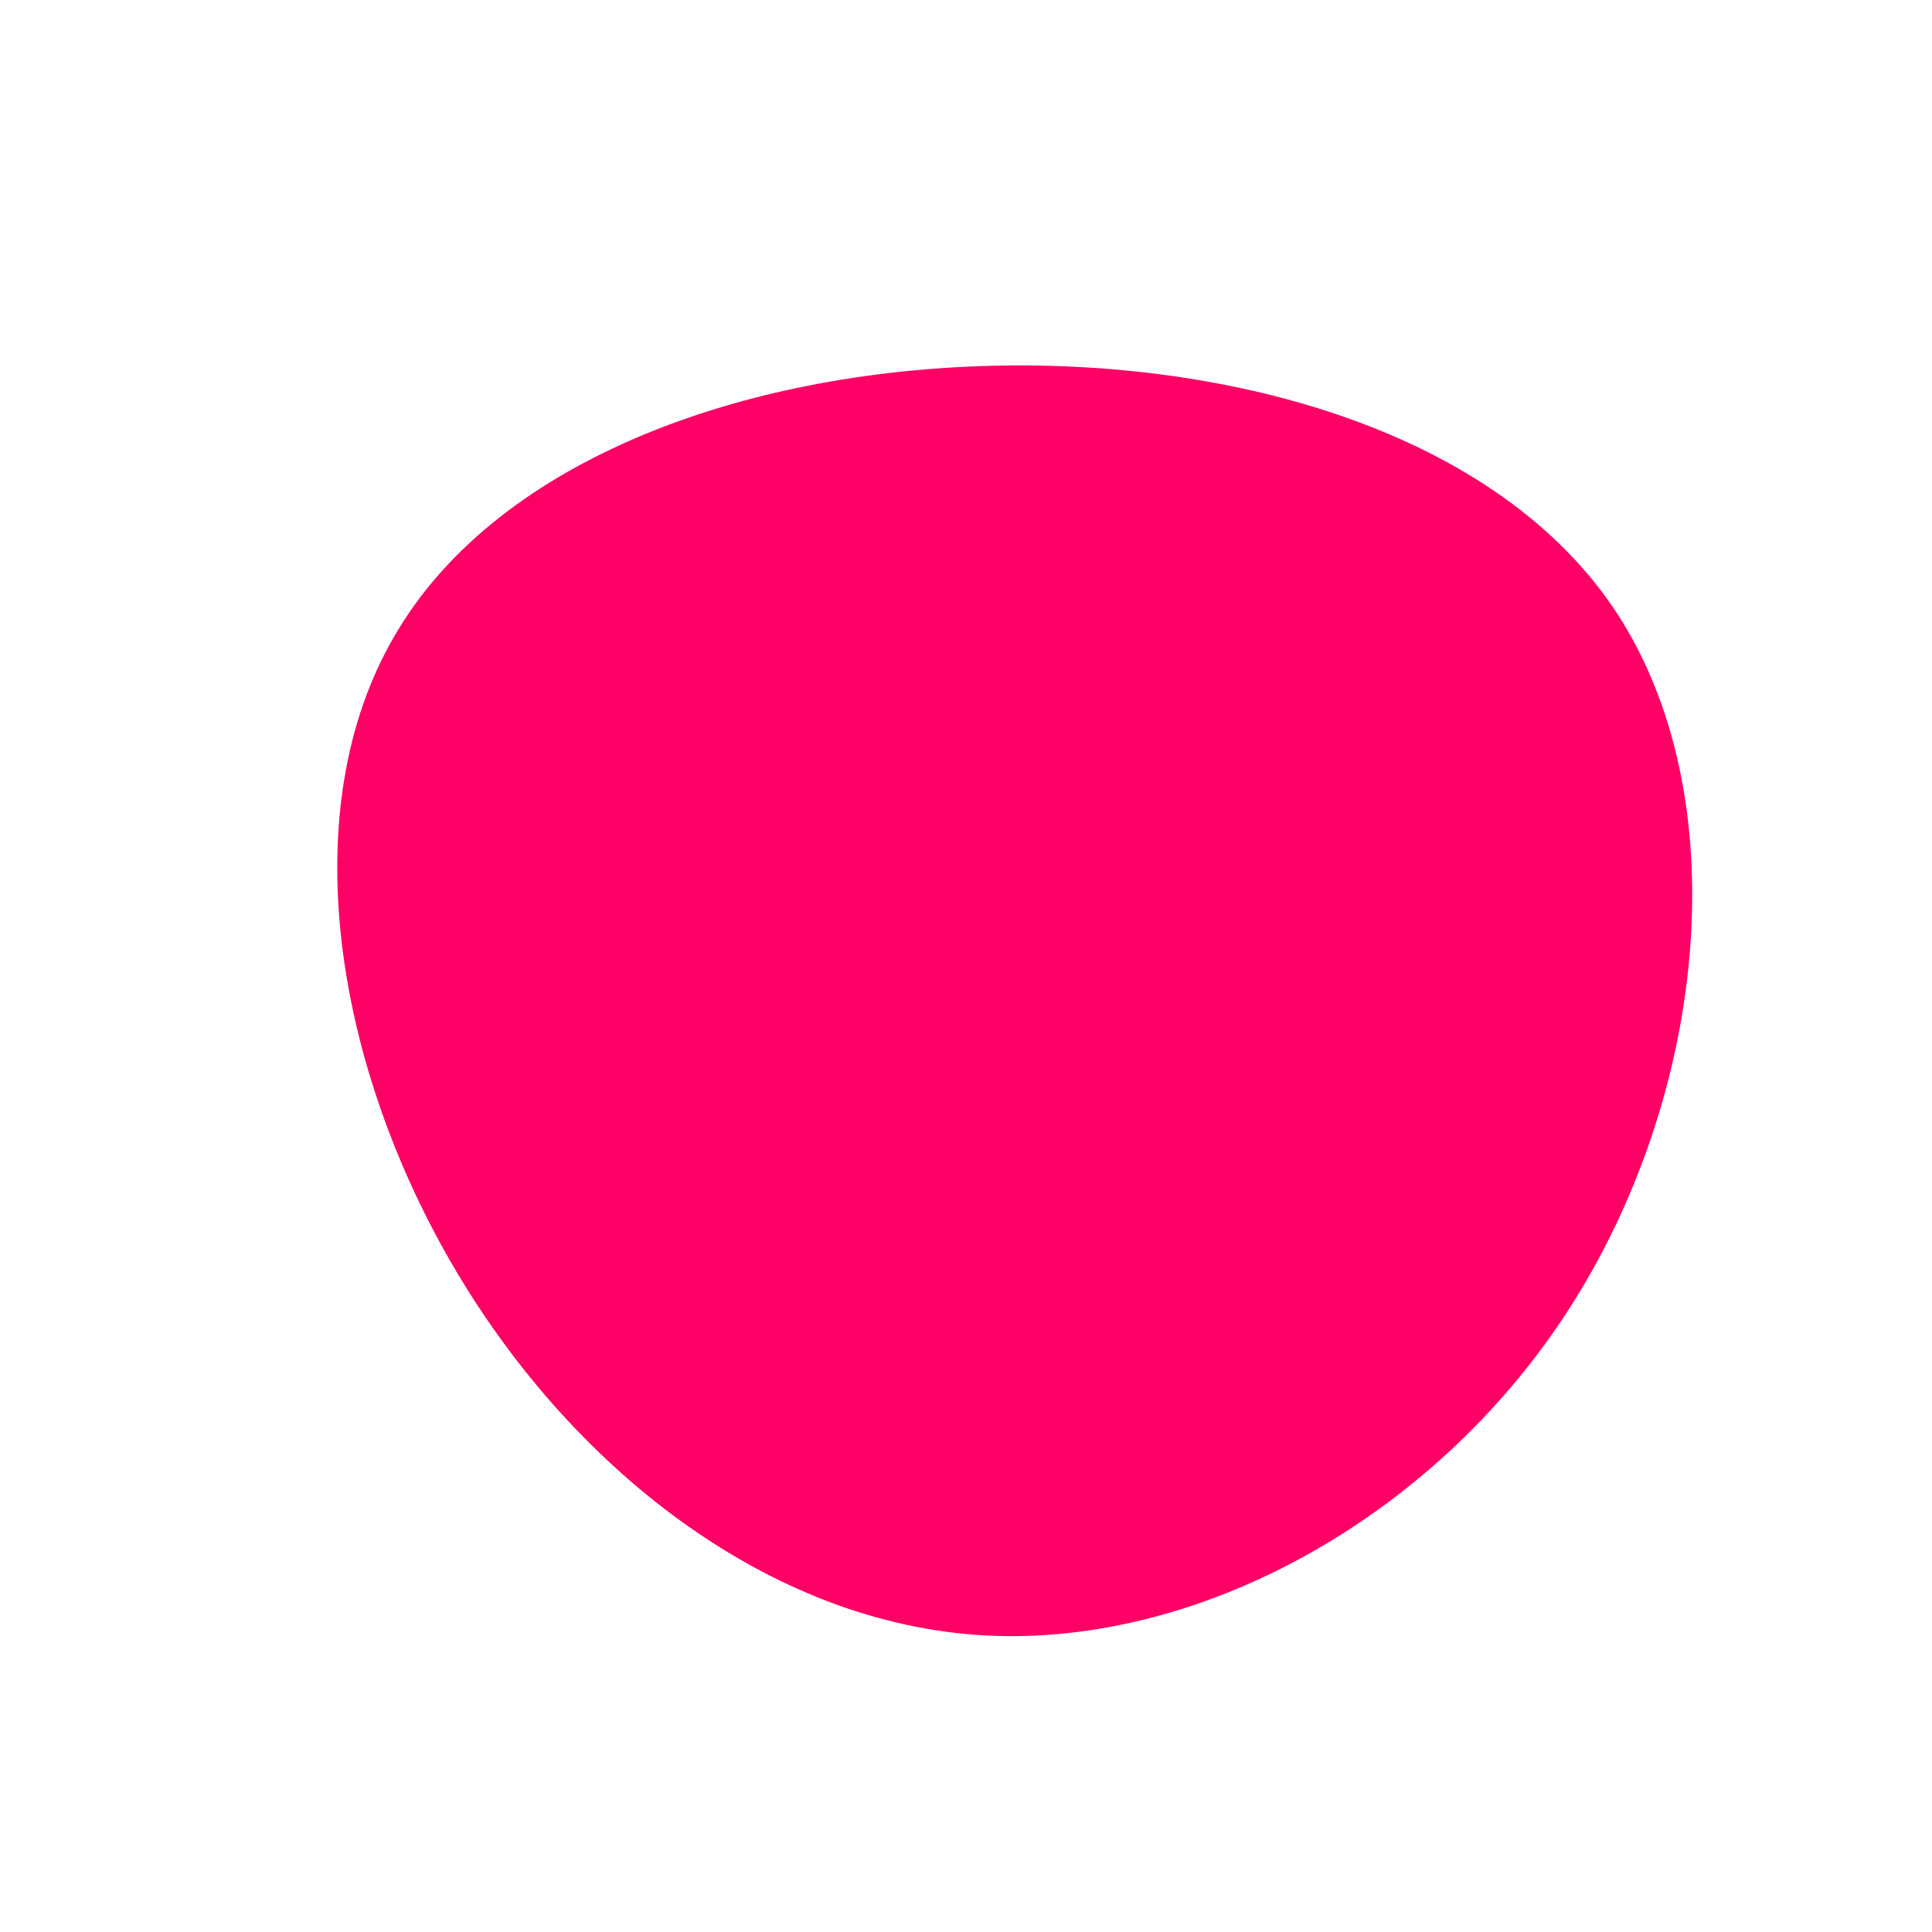
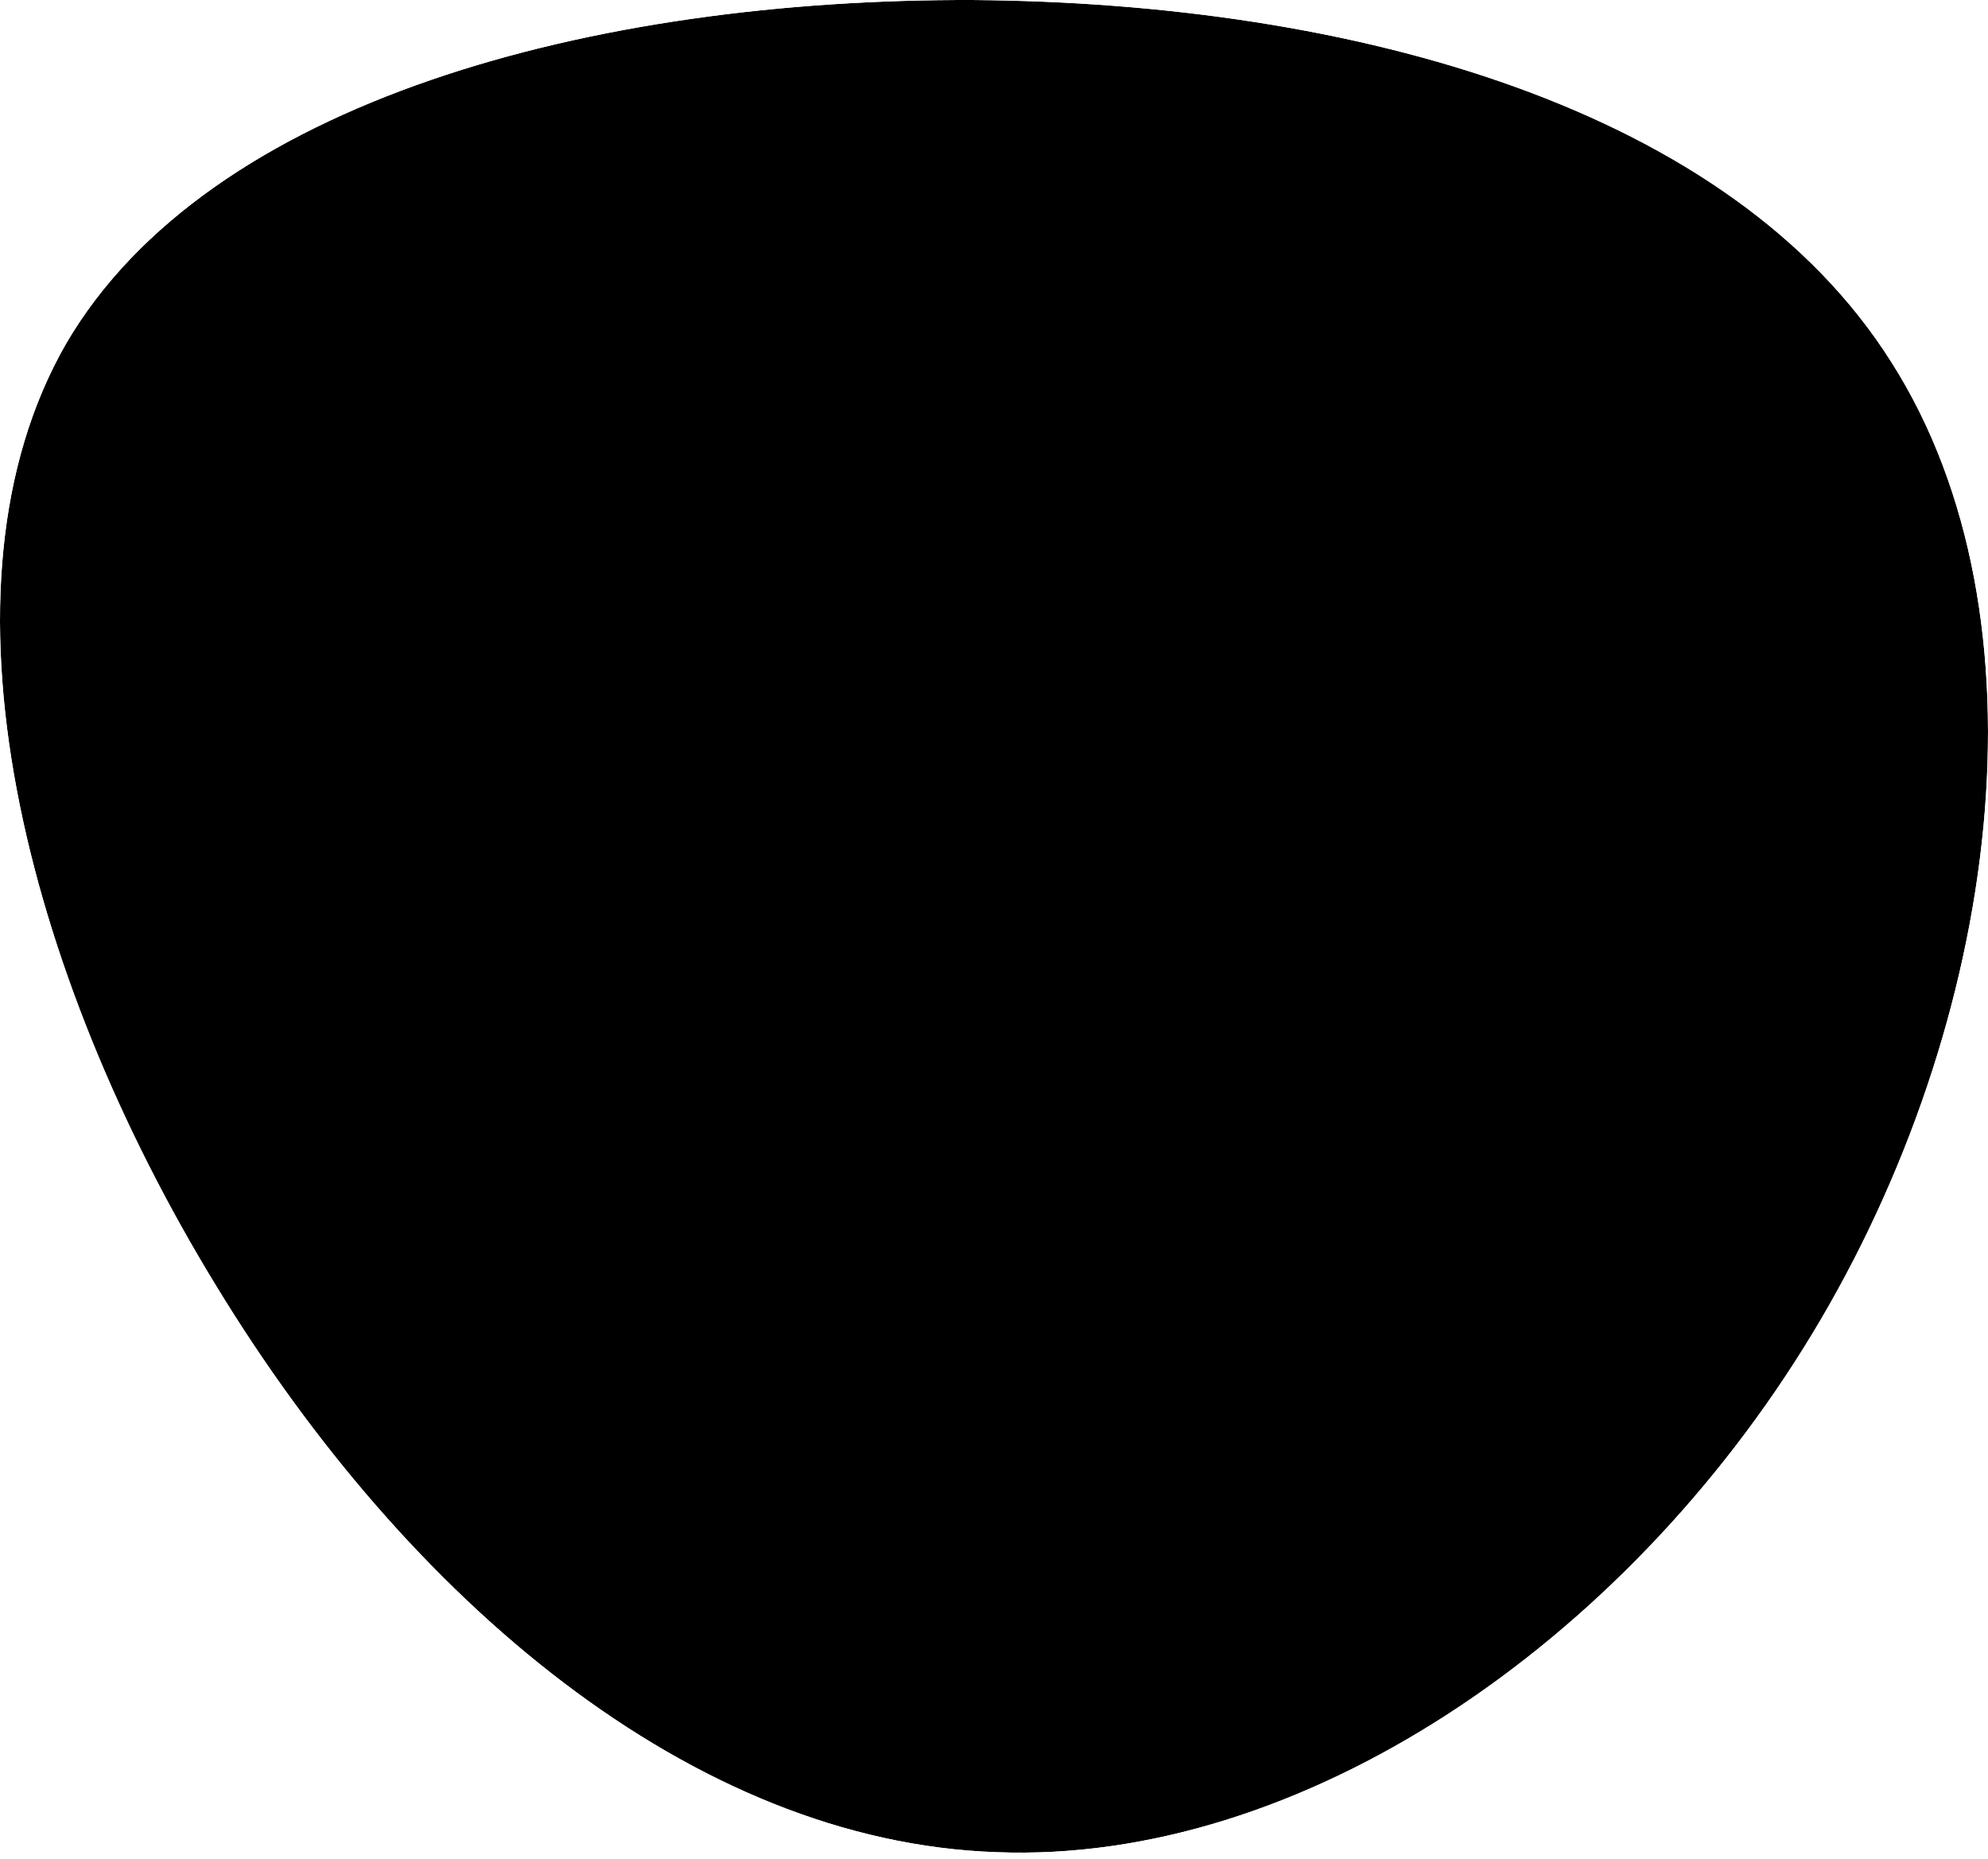
- <svg xmlns="http://www.w3.org/2000/svg" viewBox="0 0 200 200">
-   <path fill="#FF0066" d="M67.4,-36.5C79.7,-17.6,76.8,12.5,63,34.6C49.3,56.6,24.6,70.5,2,69.3C-20.5,68.1,-41.1,51.8,-53.3,30.7C-65.5,9.6,-69.5,-16.4,-59.2,-34.1C-49,-51.8,-24.5,-61.2,1.5,-62.1C27.5,-63,55.1,-55.3,67.4,-36.5Z" transform="translate(100 100)" />
+ <svg xmlns="http://www.w3.org/2000/svg" viewBox="0 0 200 187">
+   <mask id="mask0" mask-type="alpha">
+     <path d="M190.312 36.488C206.582 62.119 201.309 102.826 182.328 134.186C163.346 165.547          130.807 187.559 100.226 186.353C69.645 185.297 41.023 161.023 21.74 129.362C2.458          97.851 -7.485 59.103 6.676 34.528C20.987 10.103 59.703 -0.149 97.967          0.002C136.23 0.303 174.193 10.857 190.312 36.488Z" />
+   </mask>
+   <g mask="url(#mask0)">
+     <path d="M190.312 36.488C206.582 62.119 201.309 102.826 182.328 134.186C163.346          165.547 130.807 187.559 100.226 186.353C69.645 185.297 41.023 161.023 21.74          129.362C2.458 97.851 -7.485 59.103 6.676 34.528C20.987 10.103 59.703          -0.149 97.967 0.002C136.23 0.303 174.193 10.857 190.312 36.488Z" />
+     <image href="" />
+   </g>
</svg>
